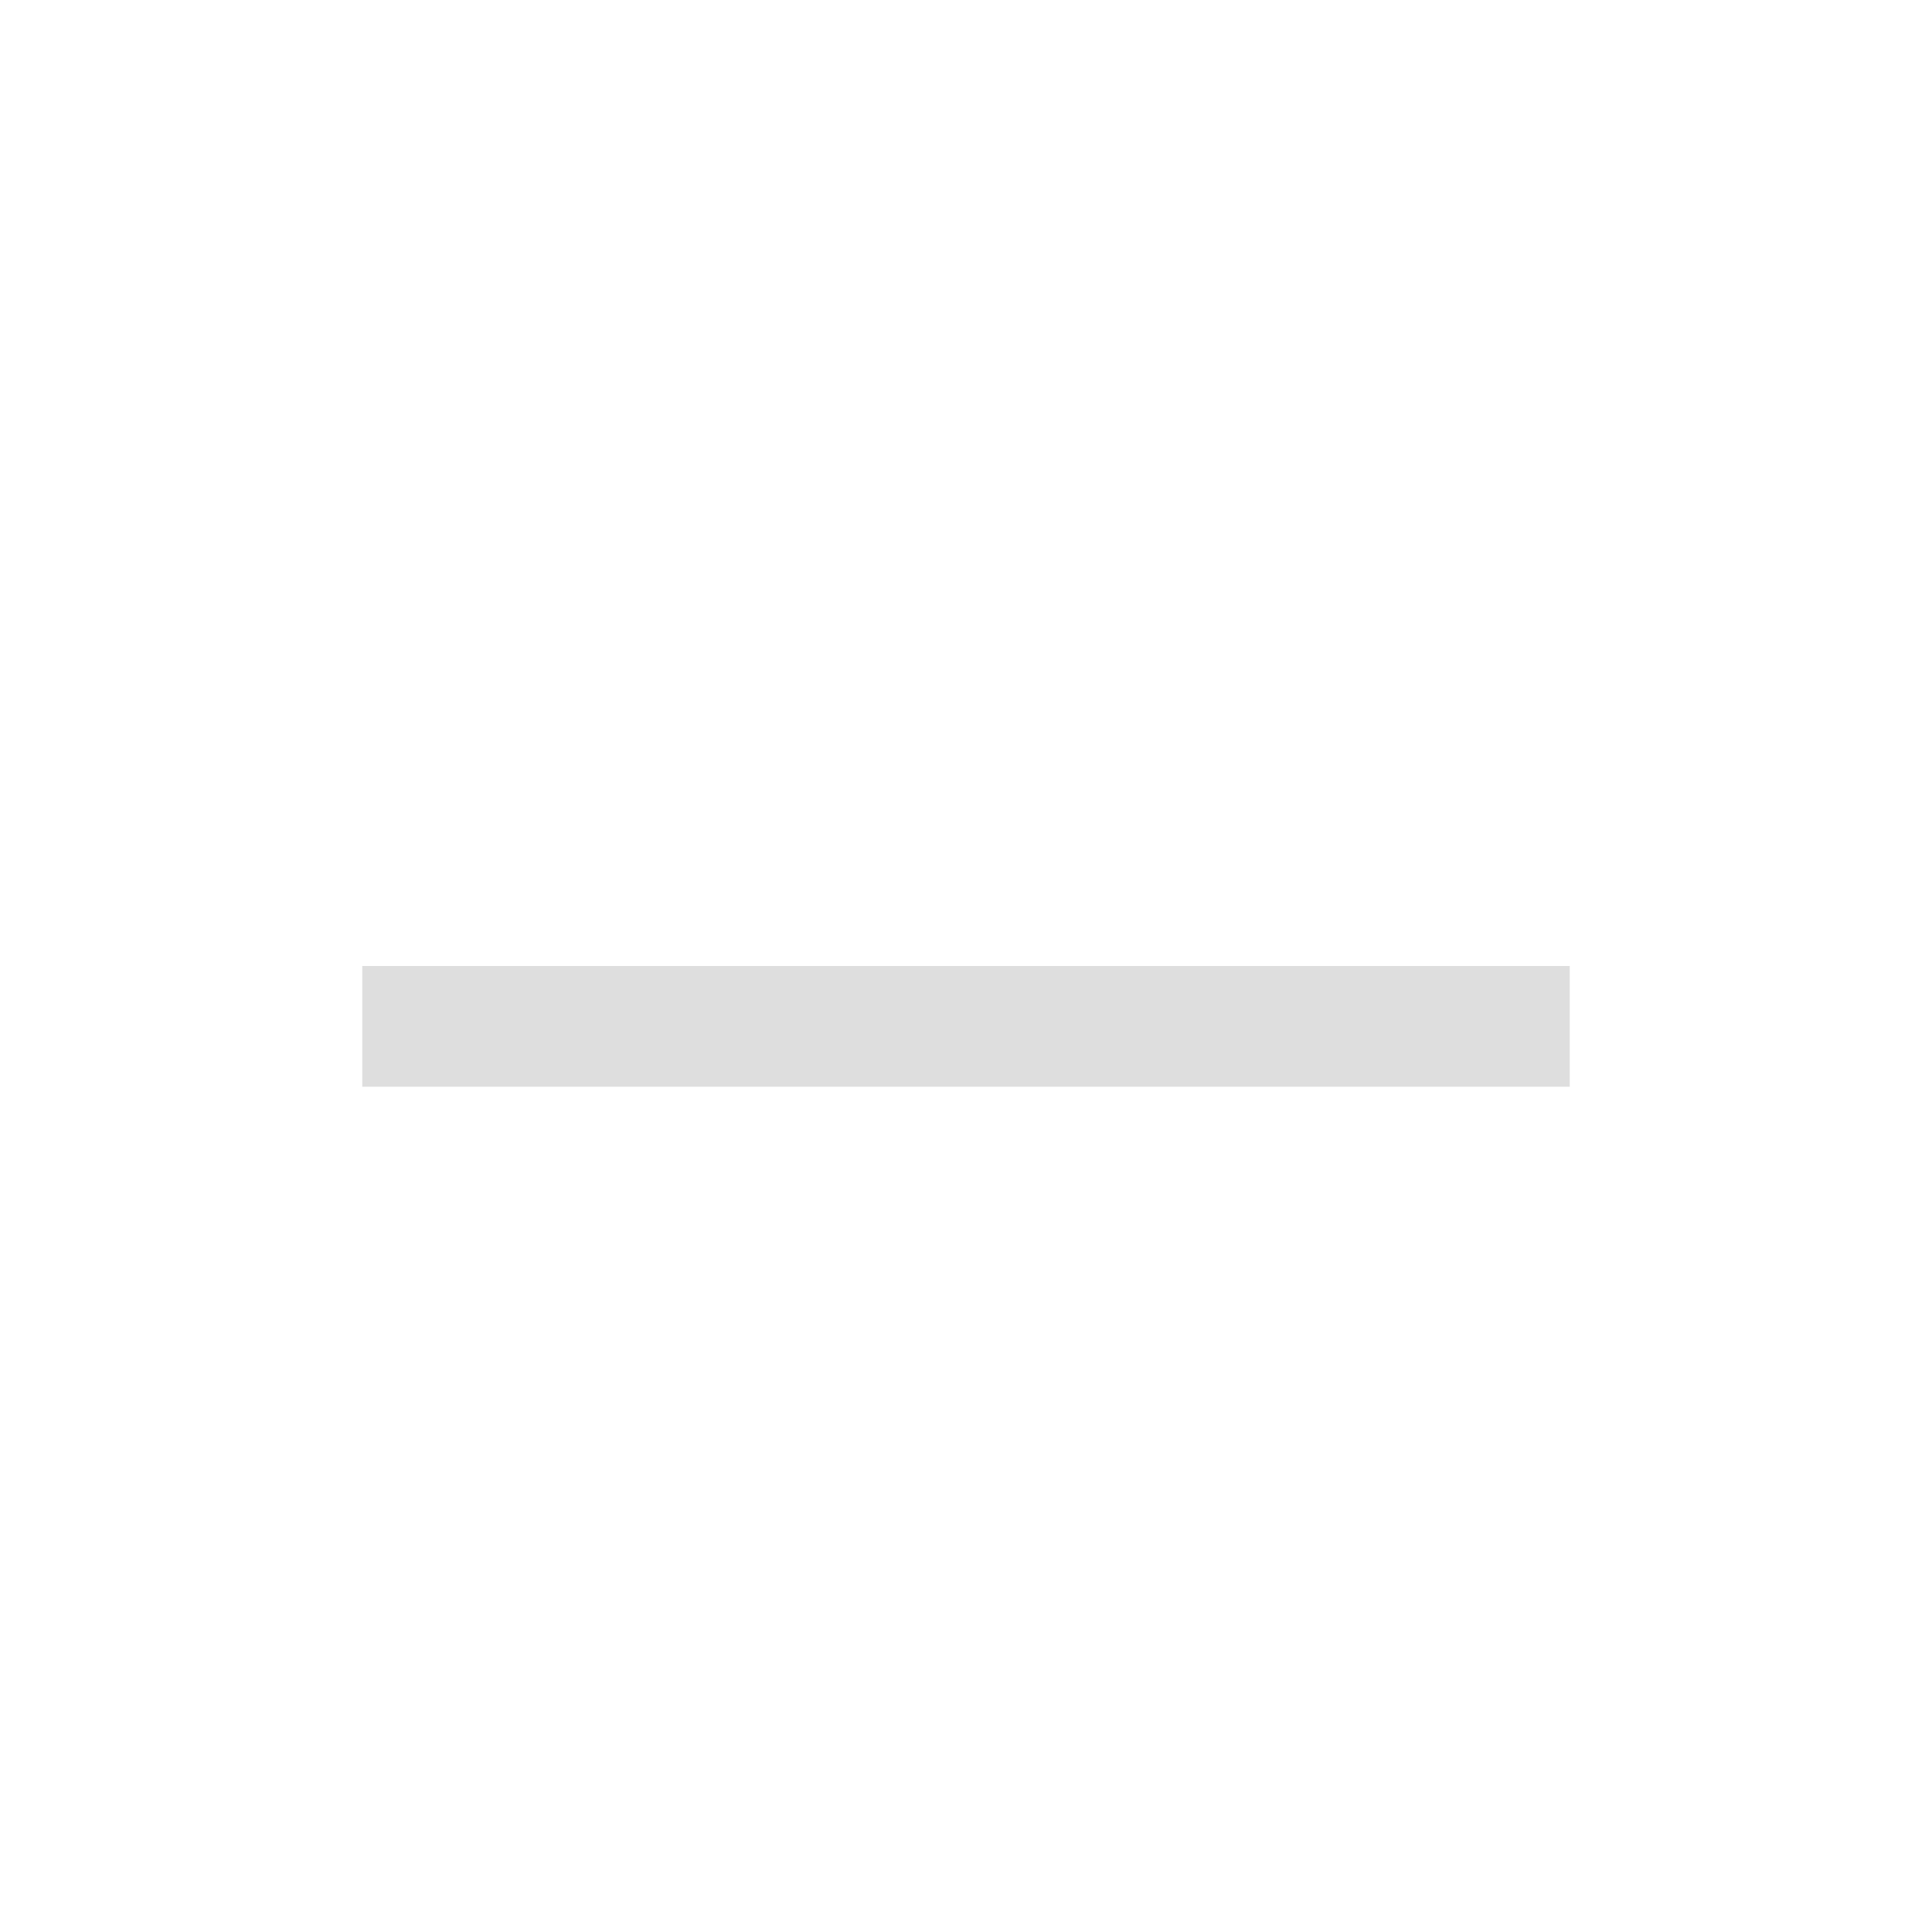
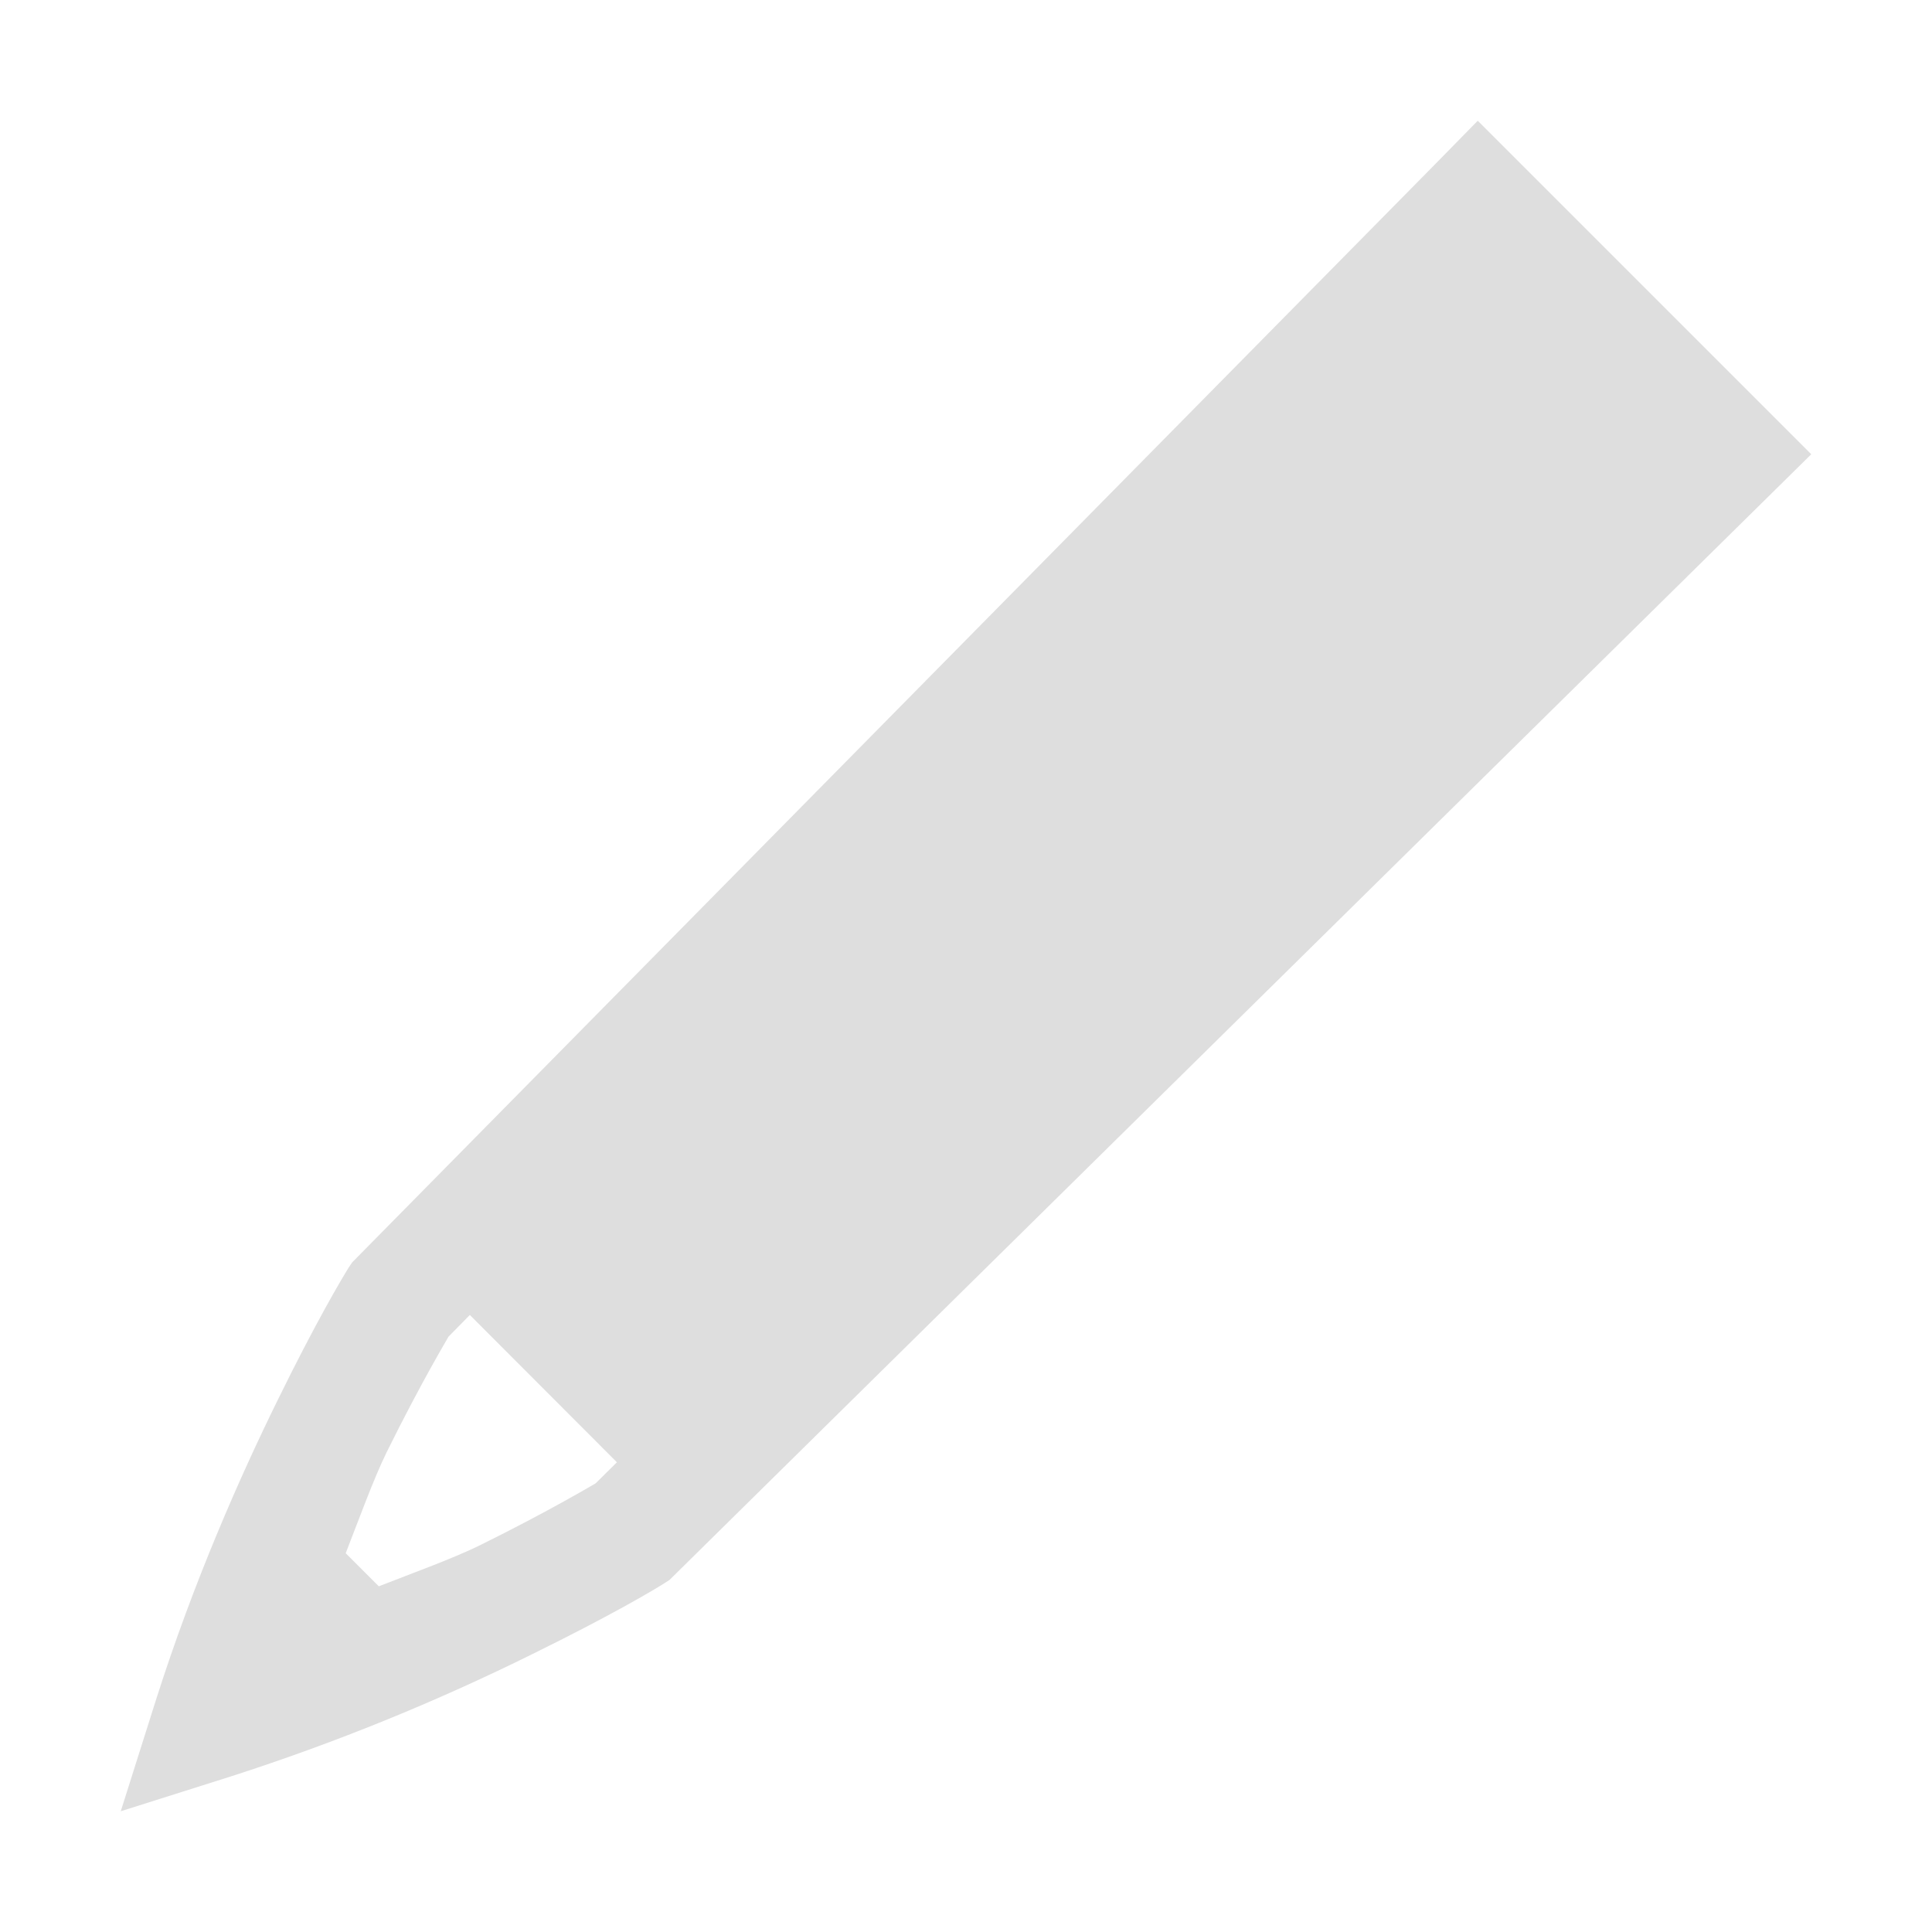
- <svg xmlns="http://www.w3.org/2000/svg" width="16" height="16" enable-background="new" version="1.1">
-   <path d="m3 8h10v1h-10z" color="#dedede" fill="#dedede" overflow="visible" stroke-width=".707" />
+ <svg xmlns="http://www.w3.org/2000/svg" width="16" height="16" version="1.1">
+   <path d="m12.238 1-0.353 0.36-8.969 9.095-0.03 0.045c-0.061 0.099-0.27 0.45-0.583 1.088-0.314 0.638-0.7 1.51-1.012 2.492l-0.291 0.92 0.92-0.291a18.163 18.163 0 0 0 2.492-1.012c0.638-0.314 0.987-0.52 1.088-0.584l0.045-0.029 9.455-9.322zm-8.347 9.89 1.218 1.22-0.177 0.175c7e-3 -5e-3 -0.379 0.227-0.961 0.514-0.214 0.105-0.536 0.222-0.834 0.338l-0.274-0.274c0.116-0.298 0.233-0.62 0.338-0.834 0.287-0.582 0.518-0.966 0.514-0.96z" fill="#dedede" font-size="15" letter-spacing="0" word-spacing="0" />
</svg>
